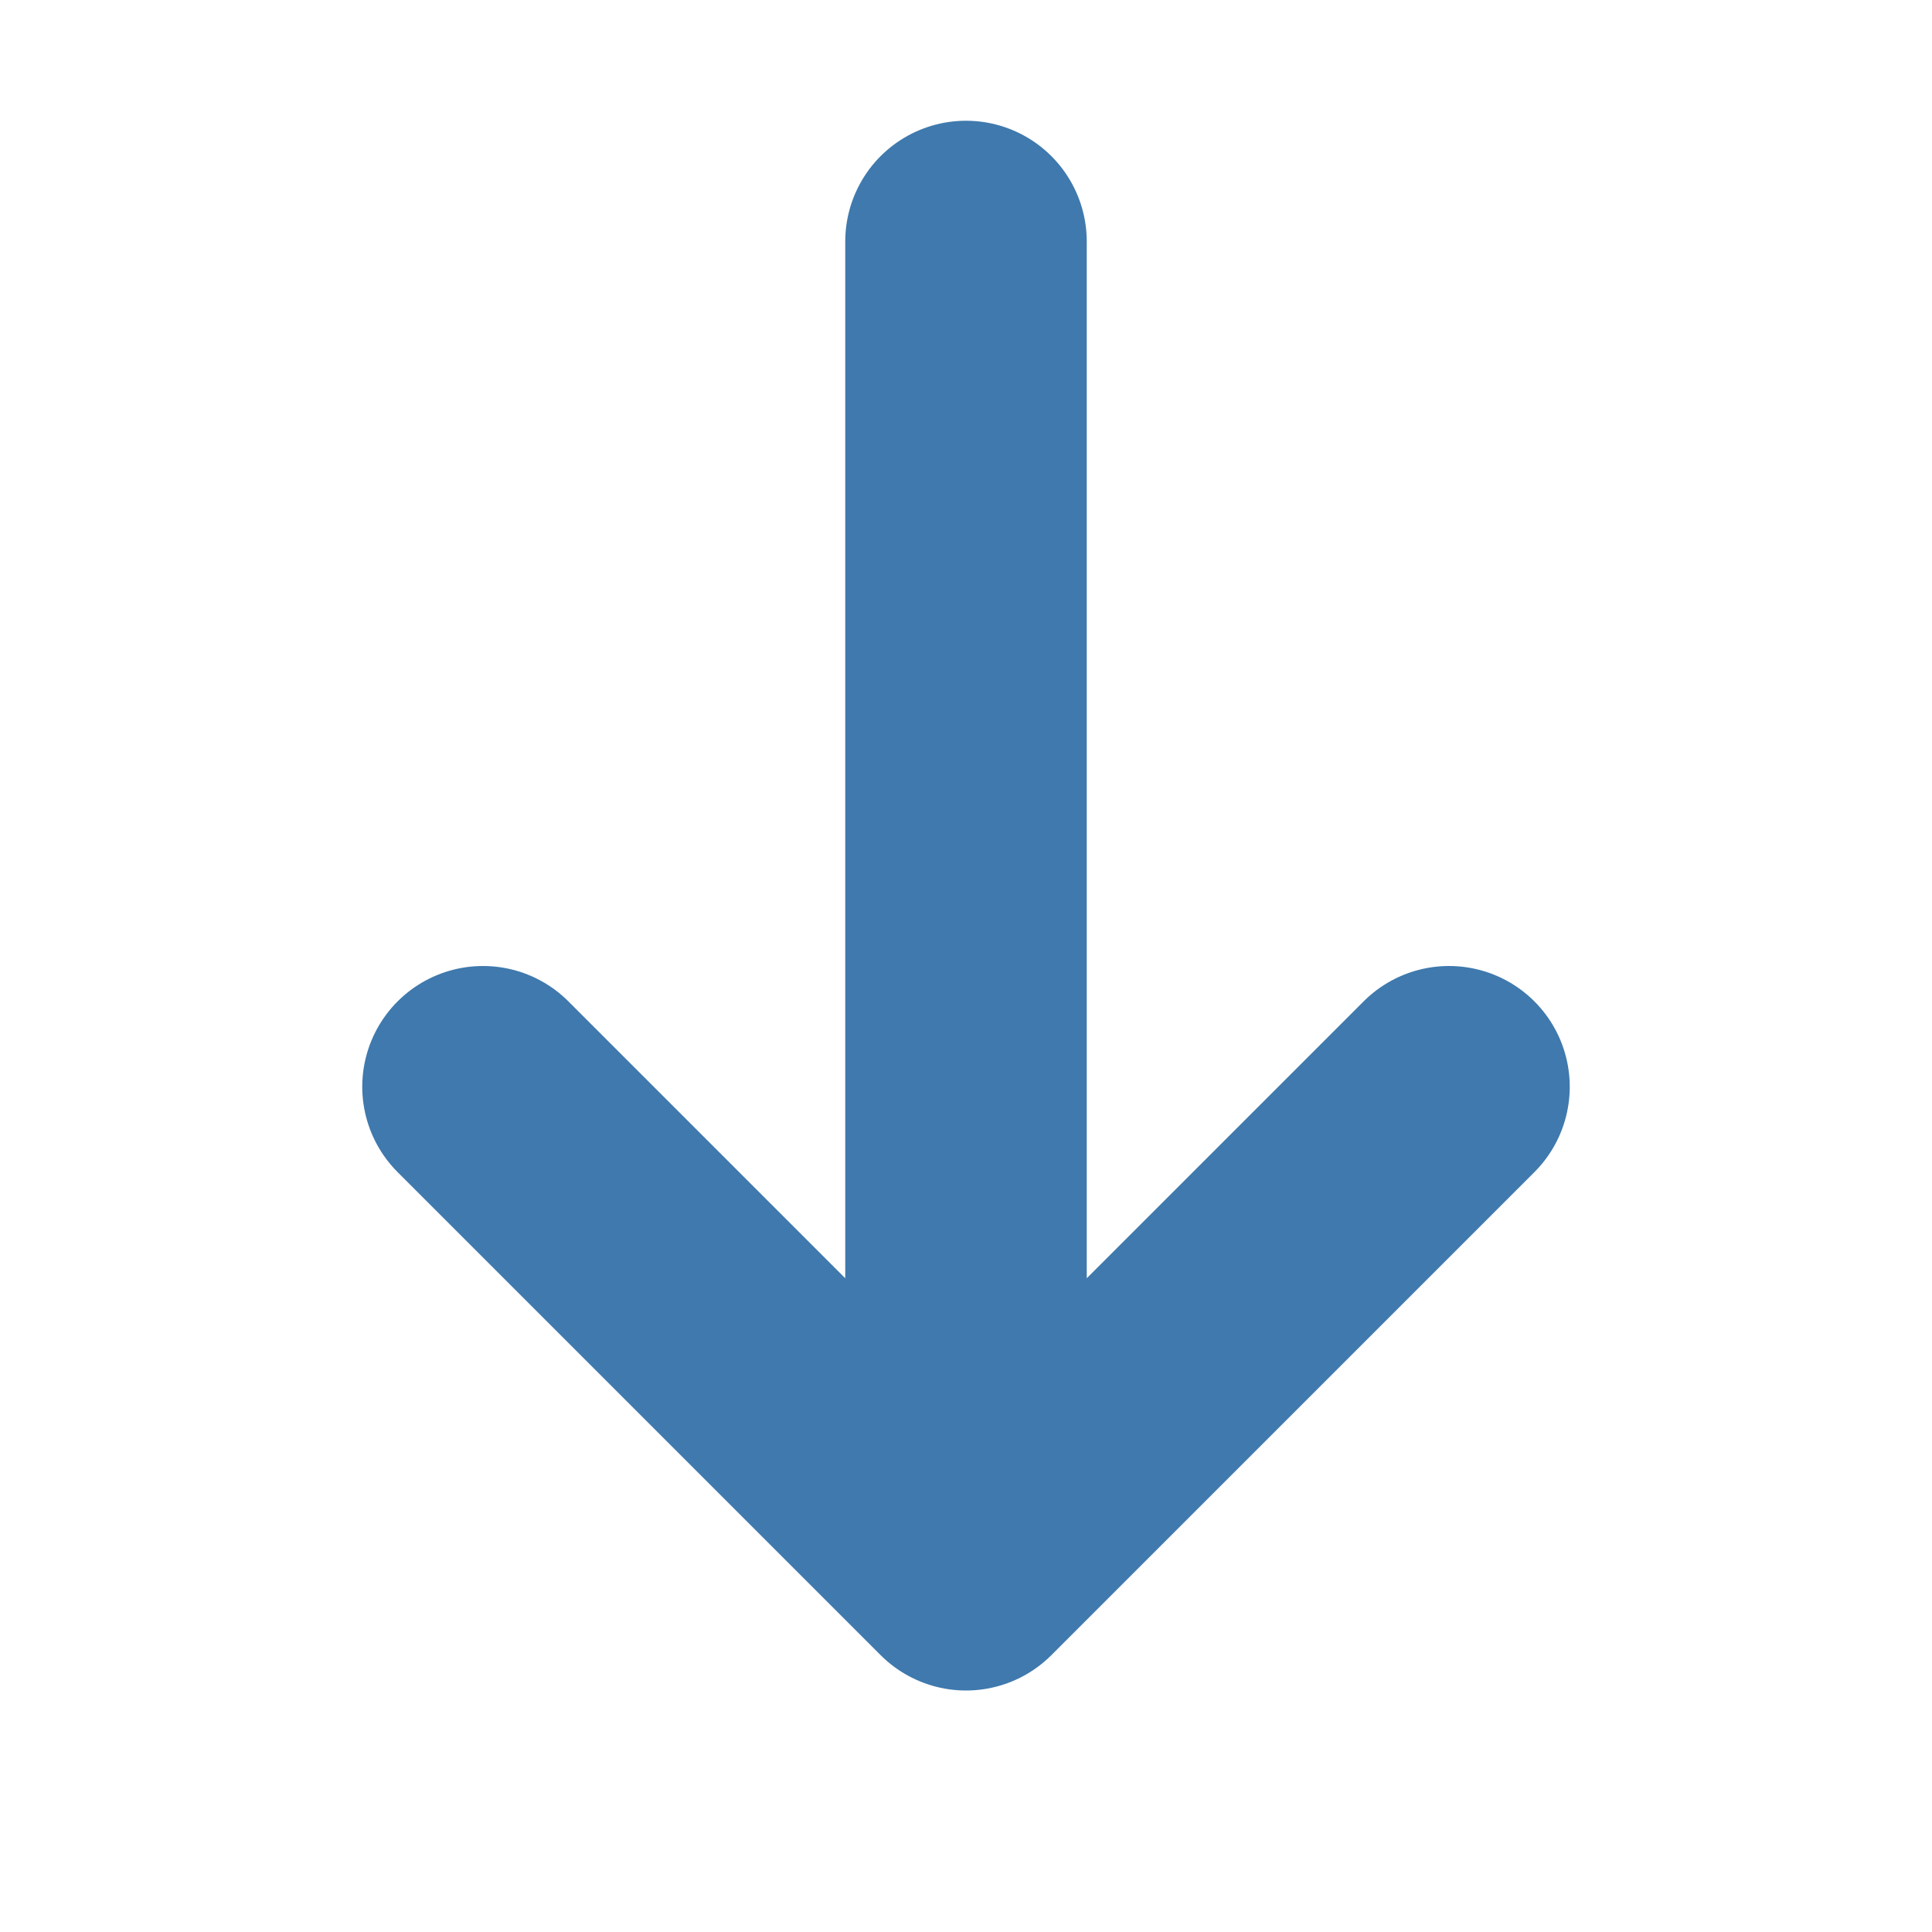
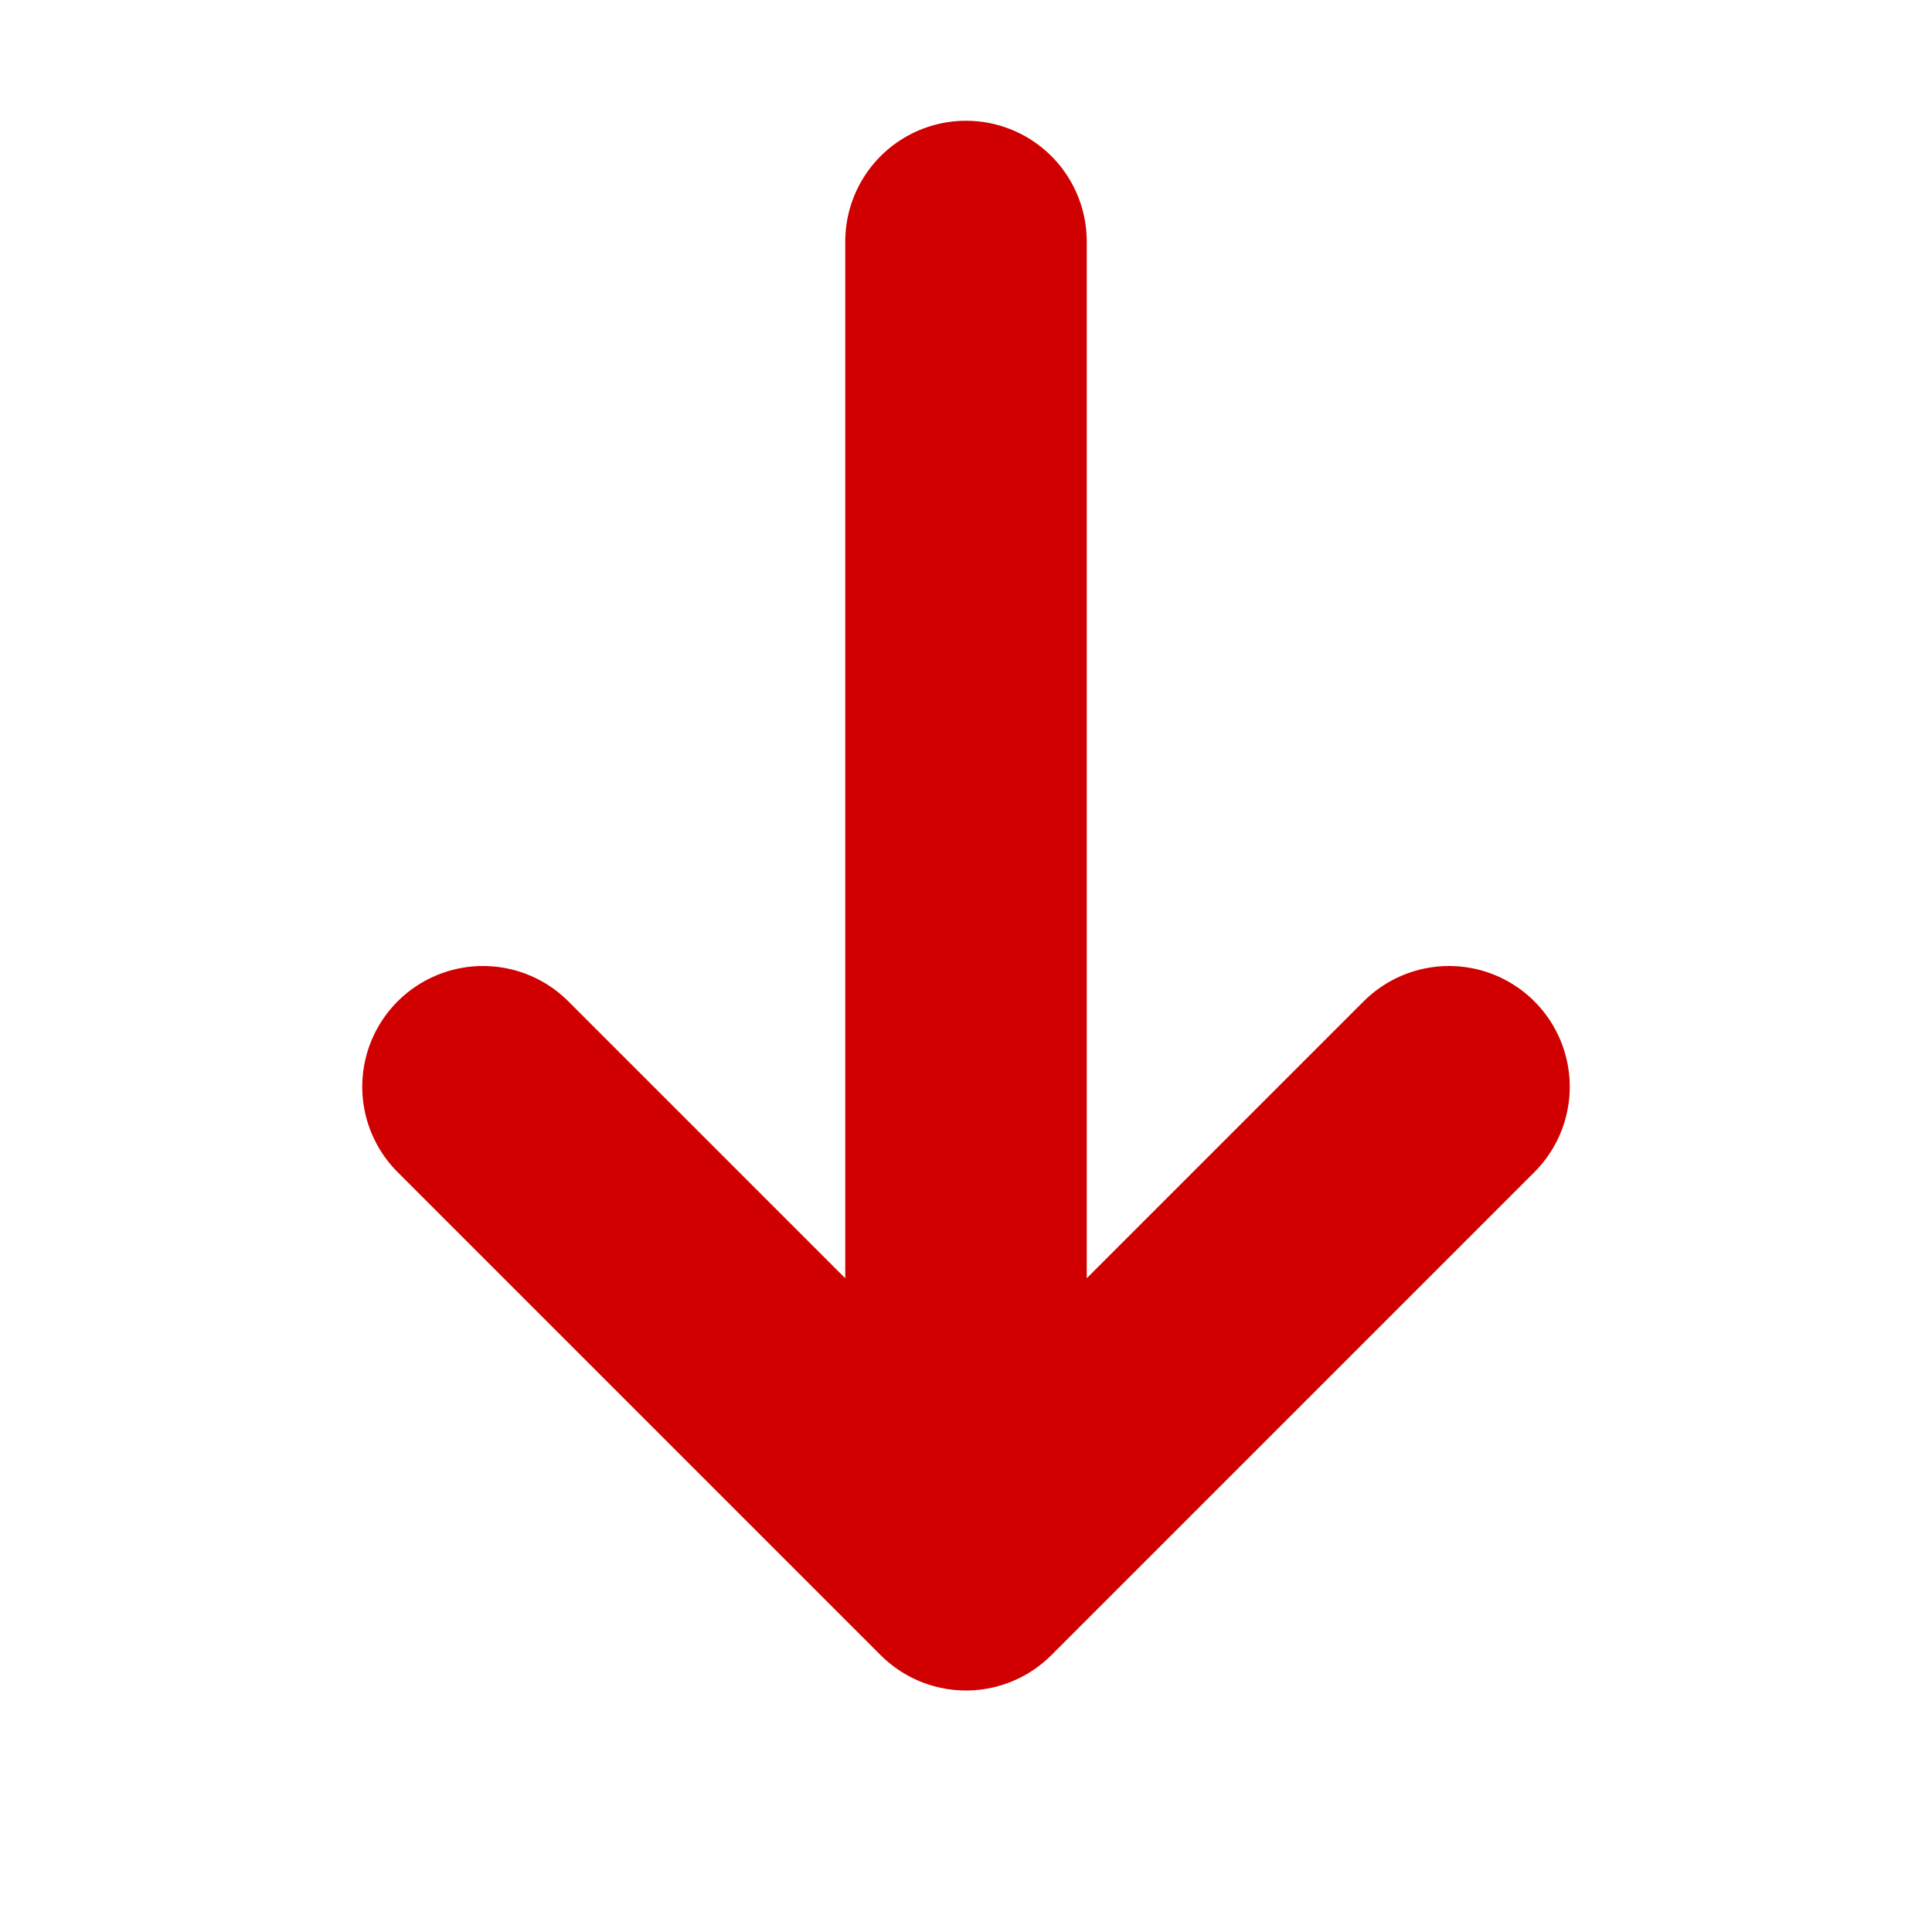
<svg xmlns="http://www.w3.org/2000/svg" width="16" height="16" viewBox="0 0 16 16" fill="none">
-   <path d="M8 2v11M8 13 4 9M8 13l4-4" stroke="#3F79AD" stroke-width="2" stroke-linecap="round" stroke-linejoin="round" />
+   <path d="M8 2v11M8 13 4 9M8 13l4-4" stroke="#d10000" stroke-width="2" stroke-linecap="round" stroke-linejoin="round" />
</svg>
